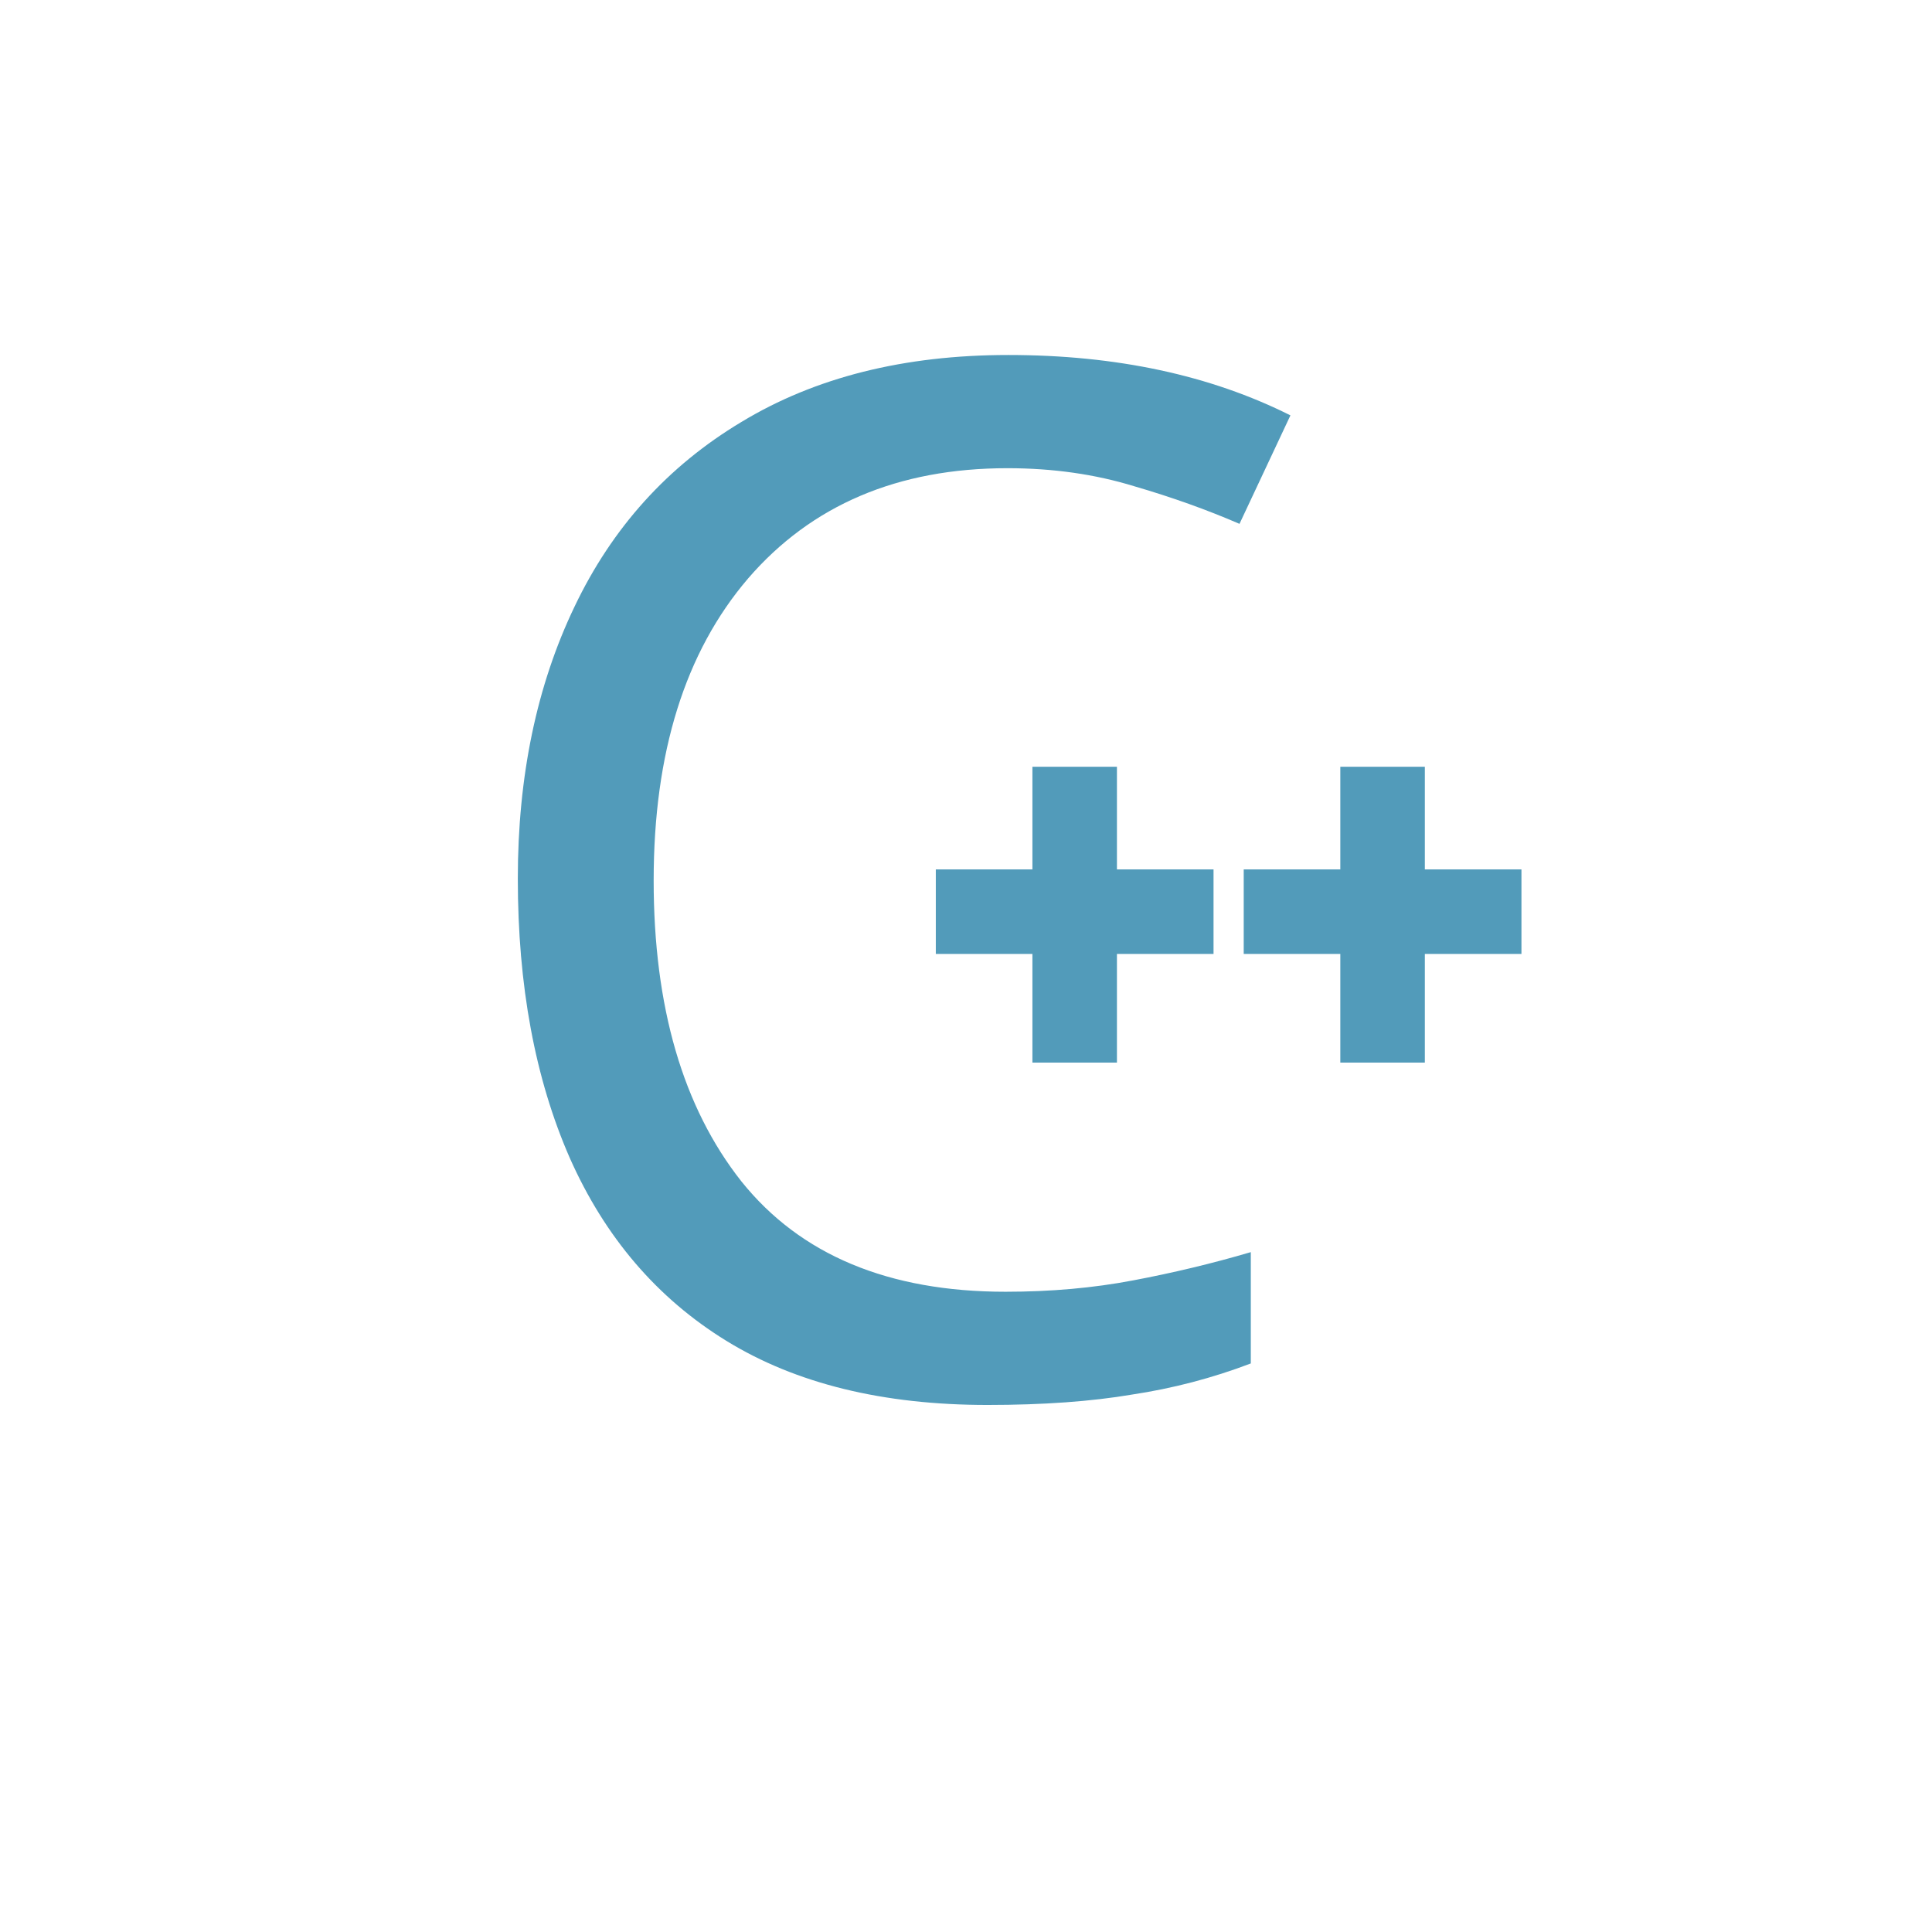
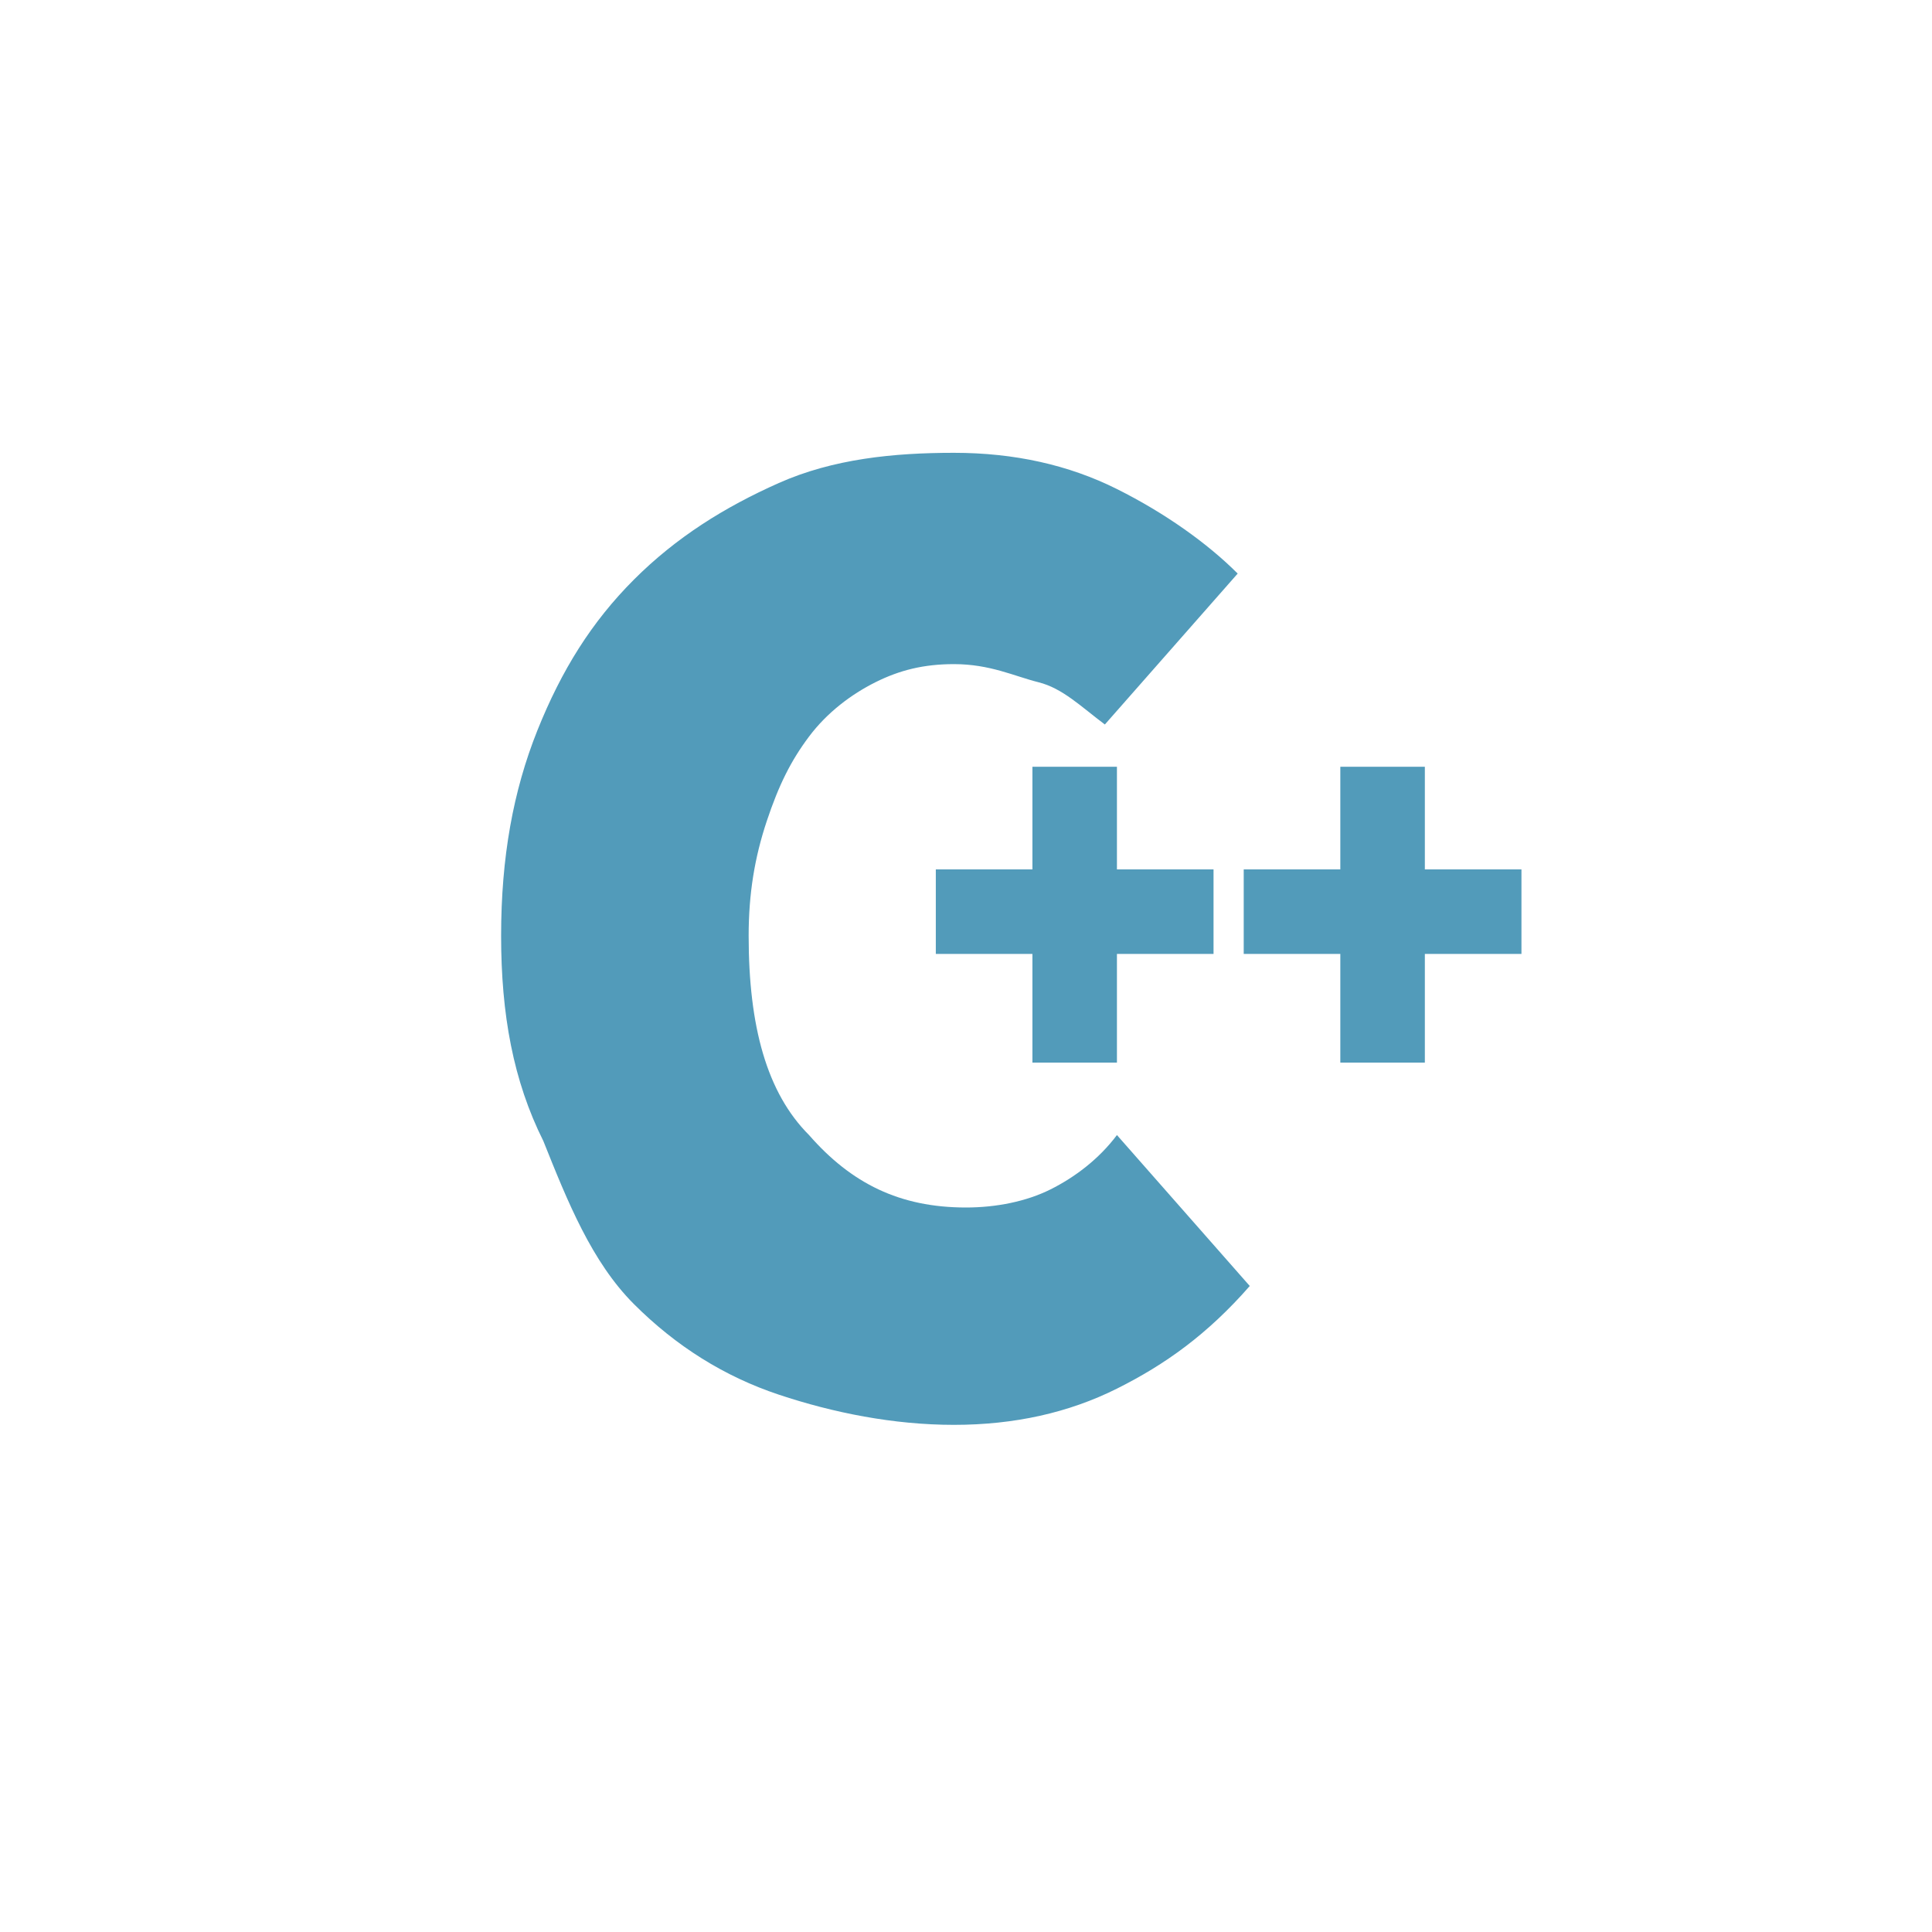
<svg xmlns="http://www.w3.org/2000/svg" version="1.1" id="Layer_1" x="0px" y="0px" viewBox="0 0 32 32" enable-background="new 0 0 32 32" xml:space="preserve">
-   <text transform="matrix(1 0 0 1 7.1392 23.0361)" fill="#529BBA" font-family="'SourceCodePro-Black'" font-size="23.689">C</text>
+   <g enable-background="new    ">
+     <path fill="#529BBA" d="M8.3,15.5c0-1.3,0.2-2.4,0.6-3.4c0.4-1,0.9-1.8,1.6-2.5c0.7-0.7,1.5-1.2,2.4-1.6s1.9-0.5,2.9-0.5   c1,0,1.9,0.2,2.7,0.6c0.8,0.4,1.5,0.9,2,1.4l-2.2,2.5c-0.4-0.3-0.7-0.6-1.1-0.7s-0.8-0.3-1.4-0.3c-0.5,0-0.9,0.1-1.3,0.3   c-0.4,0.2-0.8,0.5-1.1,0.9s-0.5,0.8-0.7,1.4c-0.2,0.6-0.3,1.2-0.3,1.9c0,1.5,0.3,2.6,1,3.3c0.7,0.8,1.5,1.2,2.6,1.2   c0.5,0,1-0.1,1.4-0.3c0.4-0.2,0.8-0.5,1.1-0.9l2.2,2.5c-0.7,0.8-1.4,1.3-2.2,1.7c-0.8,0.4-1.7,0.6-2.7,0.6c-1,0-2-0.2-2.9-0.5   s-1.7-0.8-2.4-1.5S9.4,19.9,9,18.9C8.5,17.9,8.3,16.8,8.3,15.5z" />
+   </g>
  <polygon fill="#529BBA" points="18.5,12.7 17.1,12.7 17.1,14.4 15.5,14.4 15.5,15.8 17.1,15.8 17.1,17.6 18.5,17.6 18.5,15.8   20.1,15.8 20.1,14.4 18.5,14.4 " />
  <polygon fill="#529BBA" points="23.6,14.4 23.6,12.7 22.2,12.7 22.2,14.4 20.6,14.4 20.6,15.8 22.2,15.8 22.2,17.6 23.6,17.6   23.6,15.8 25.2,15.8 25.2,14.4 " />
</svg>
